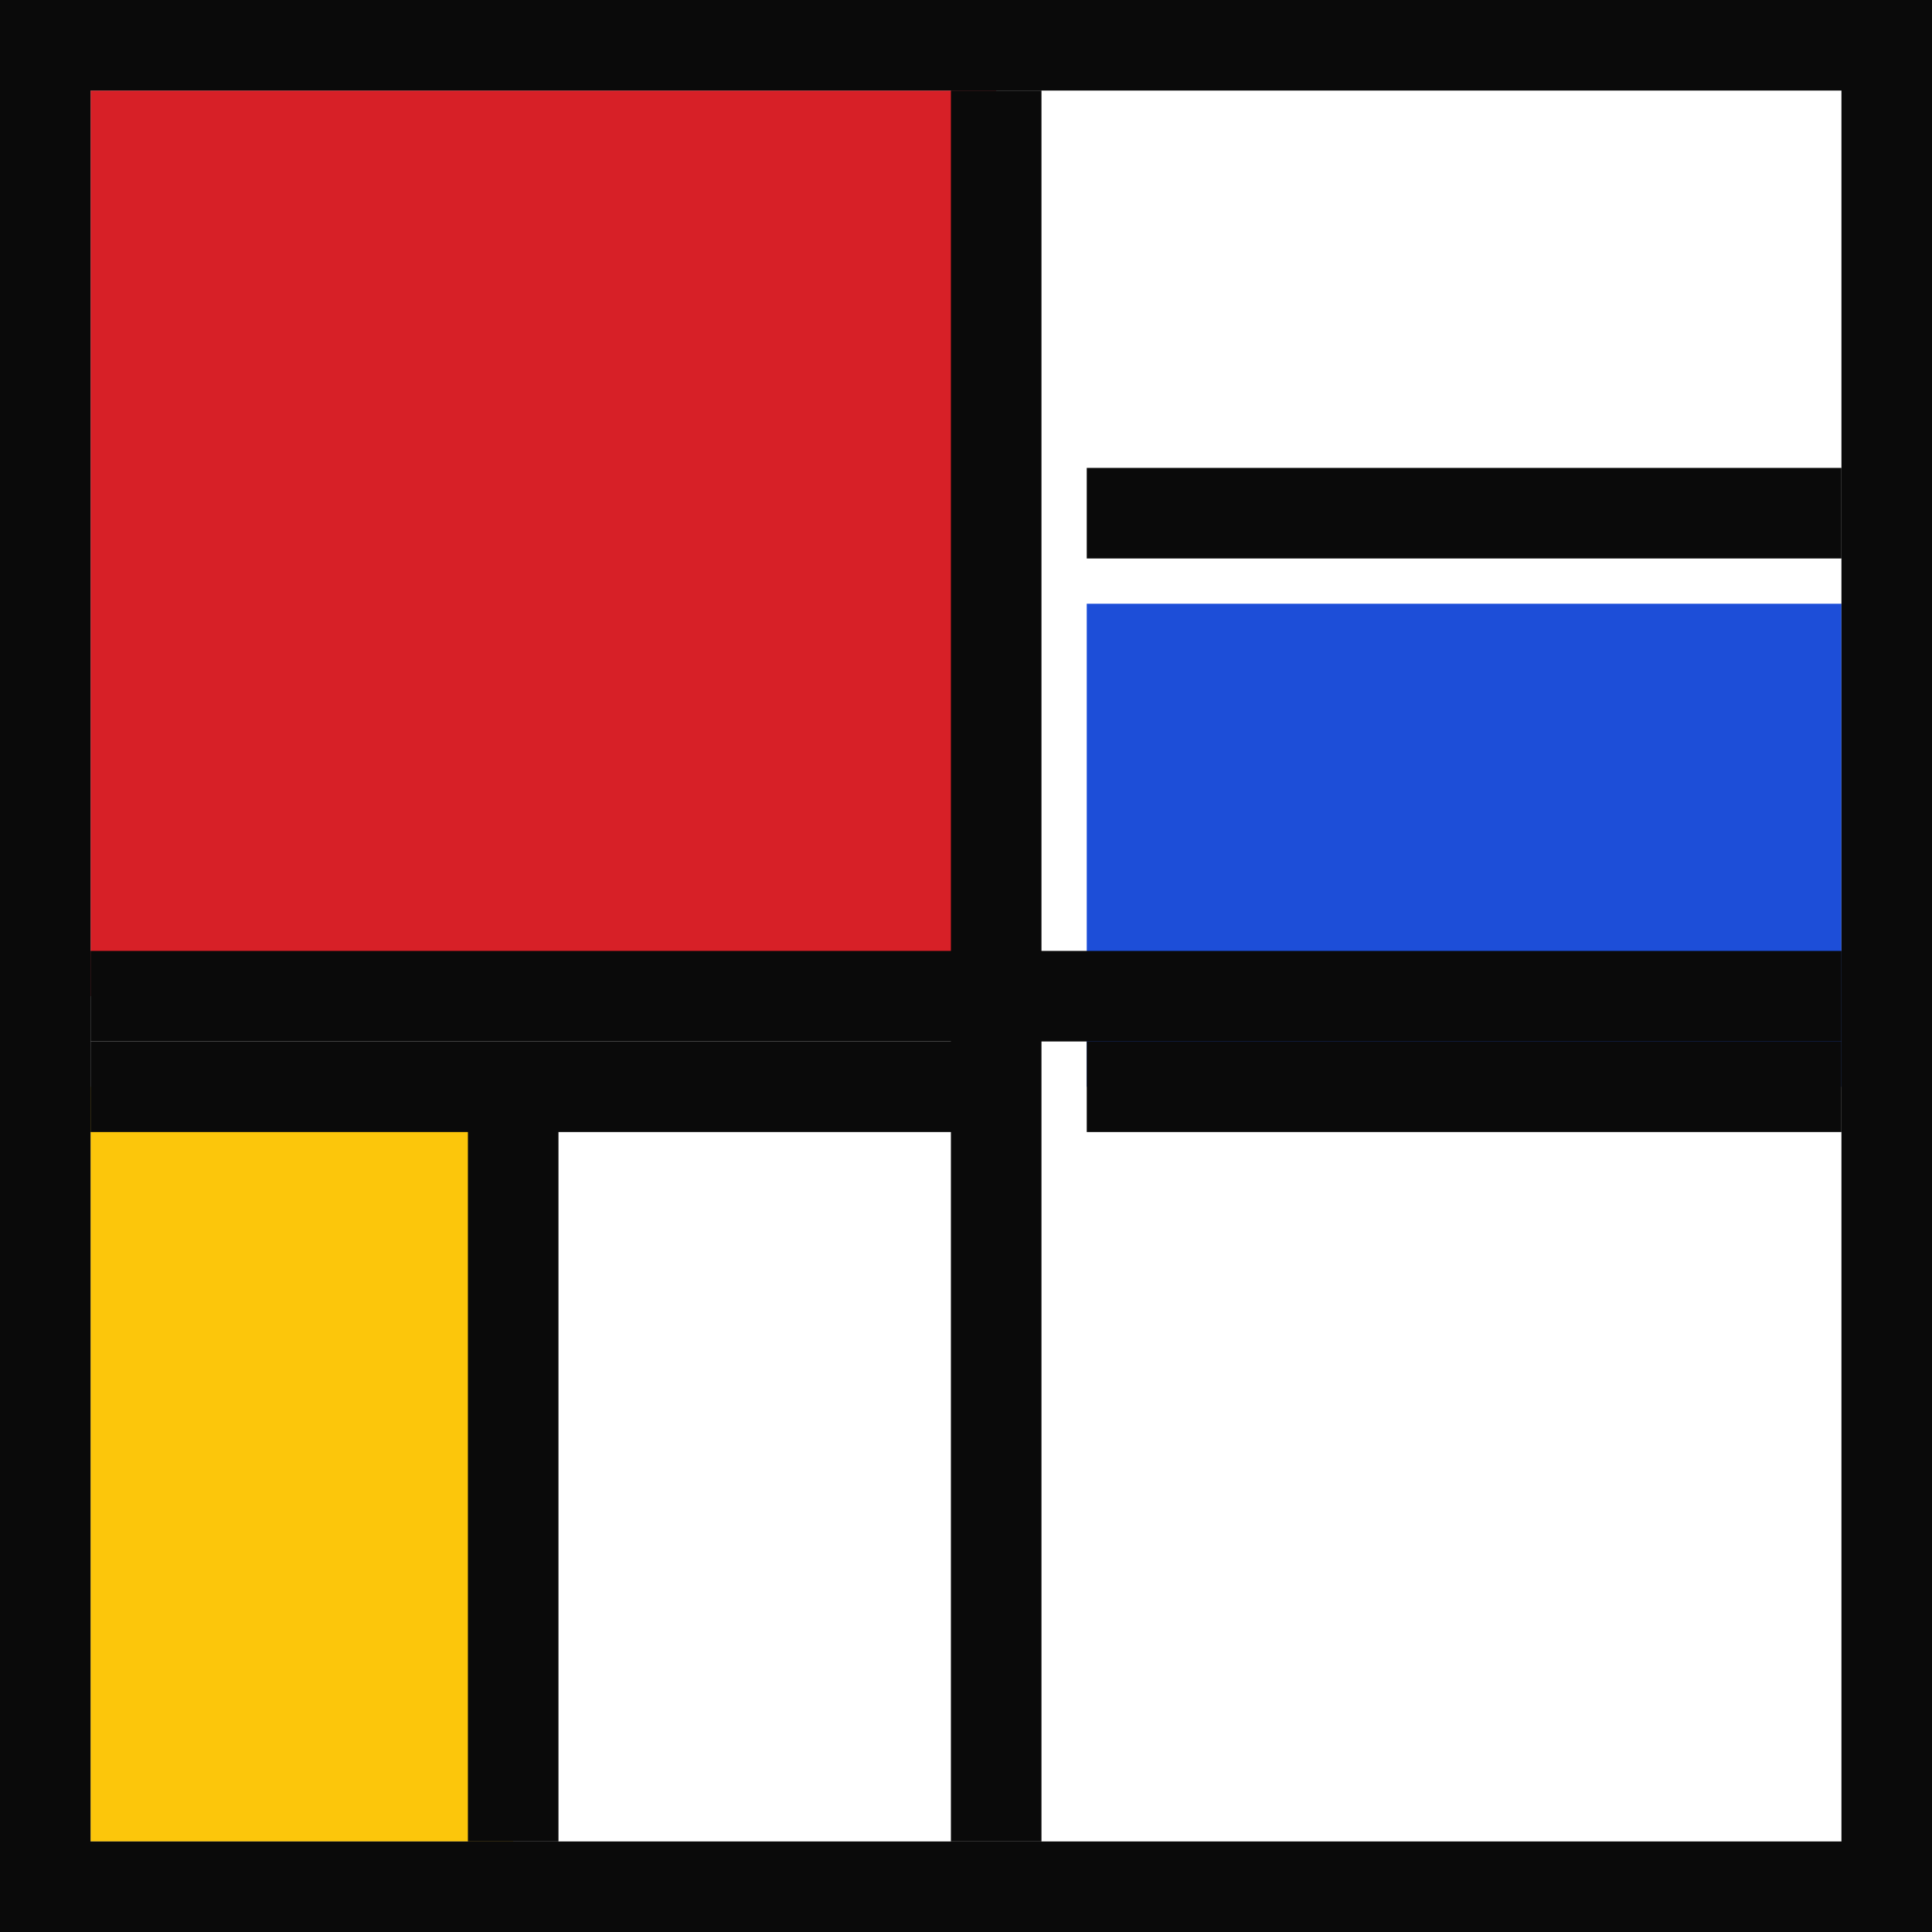
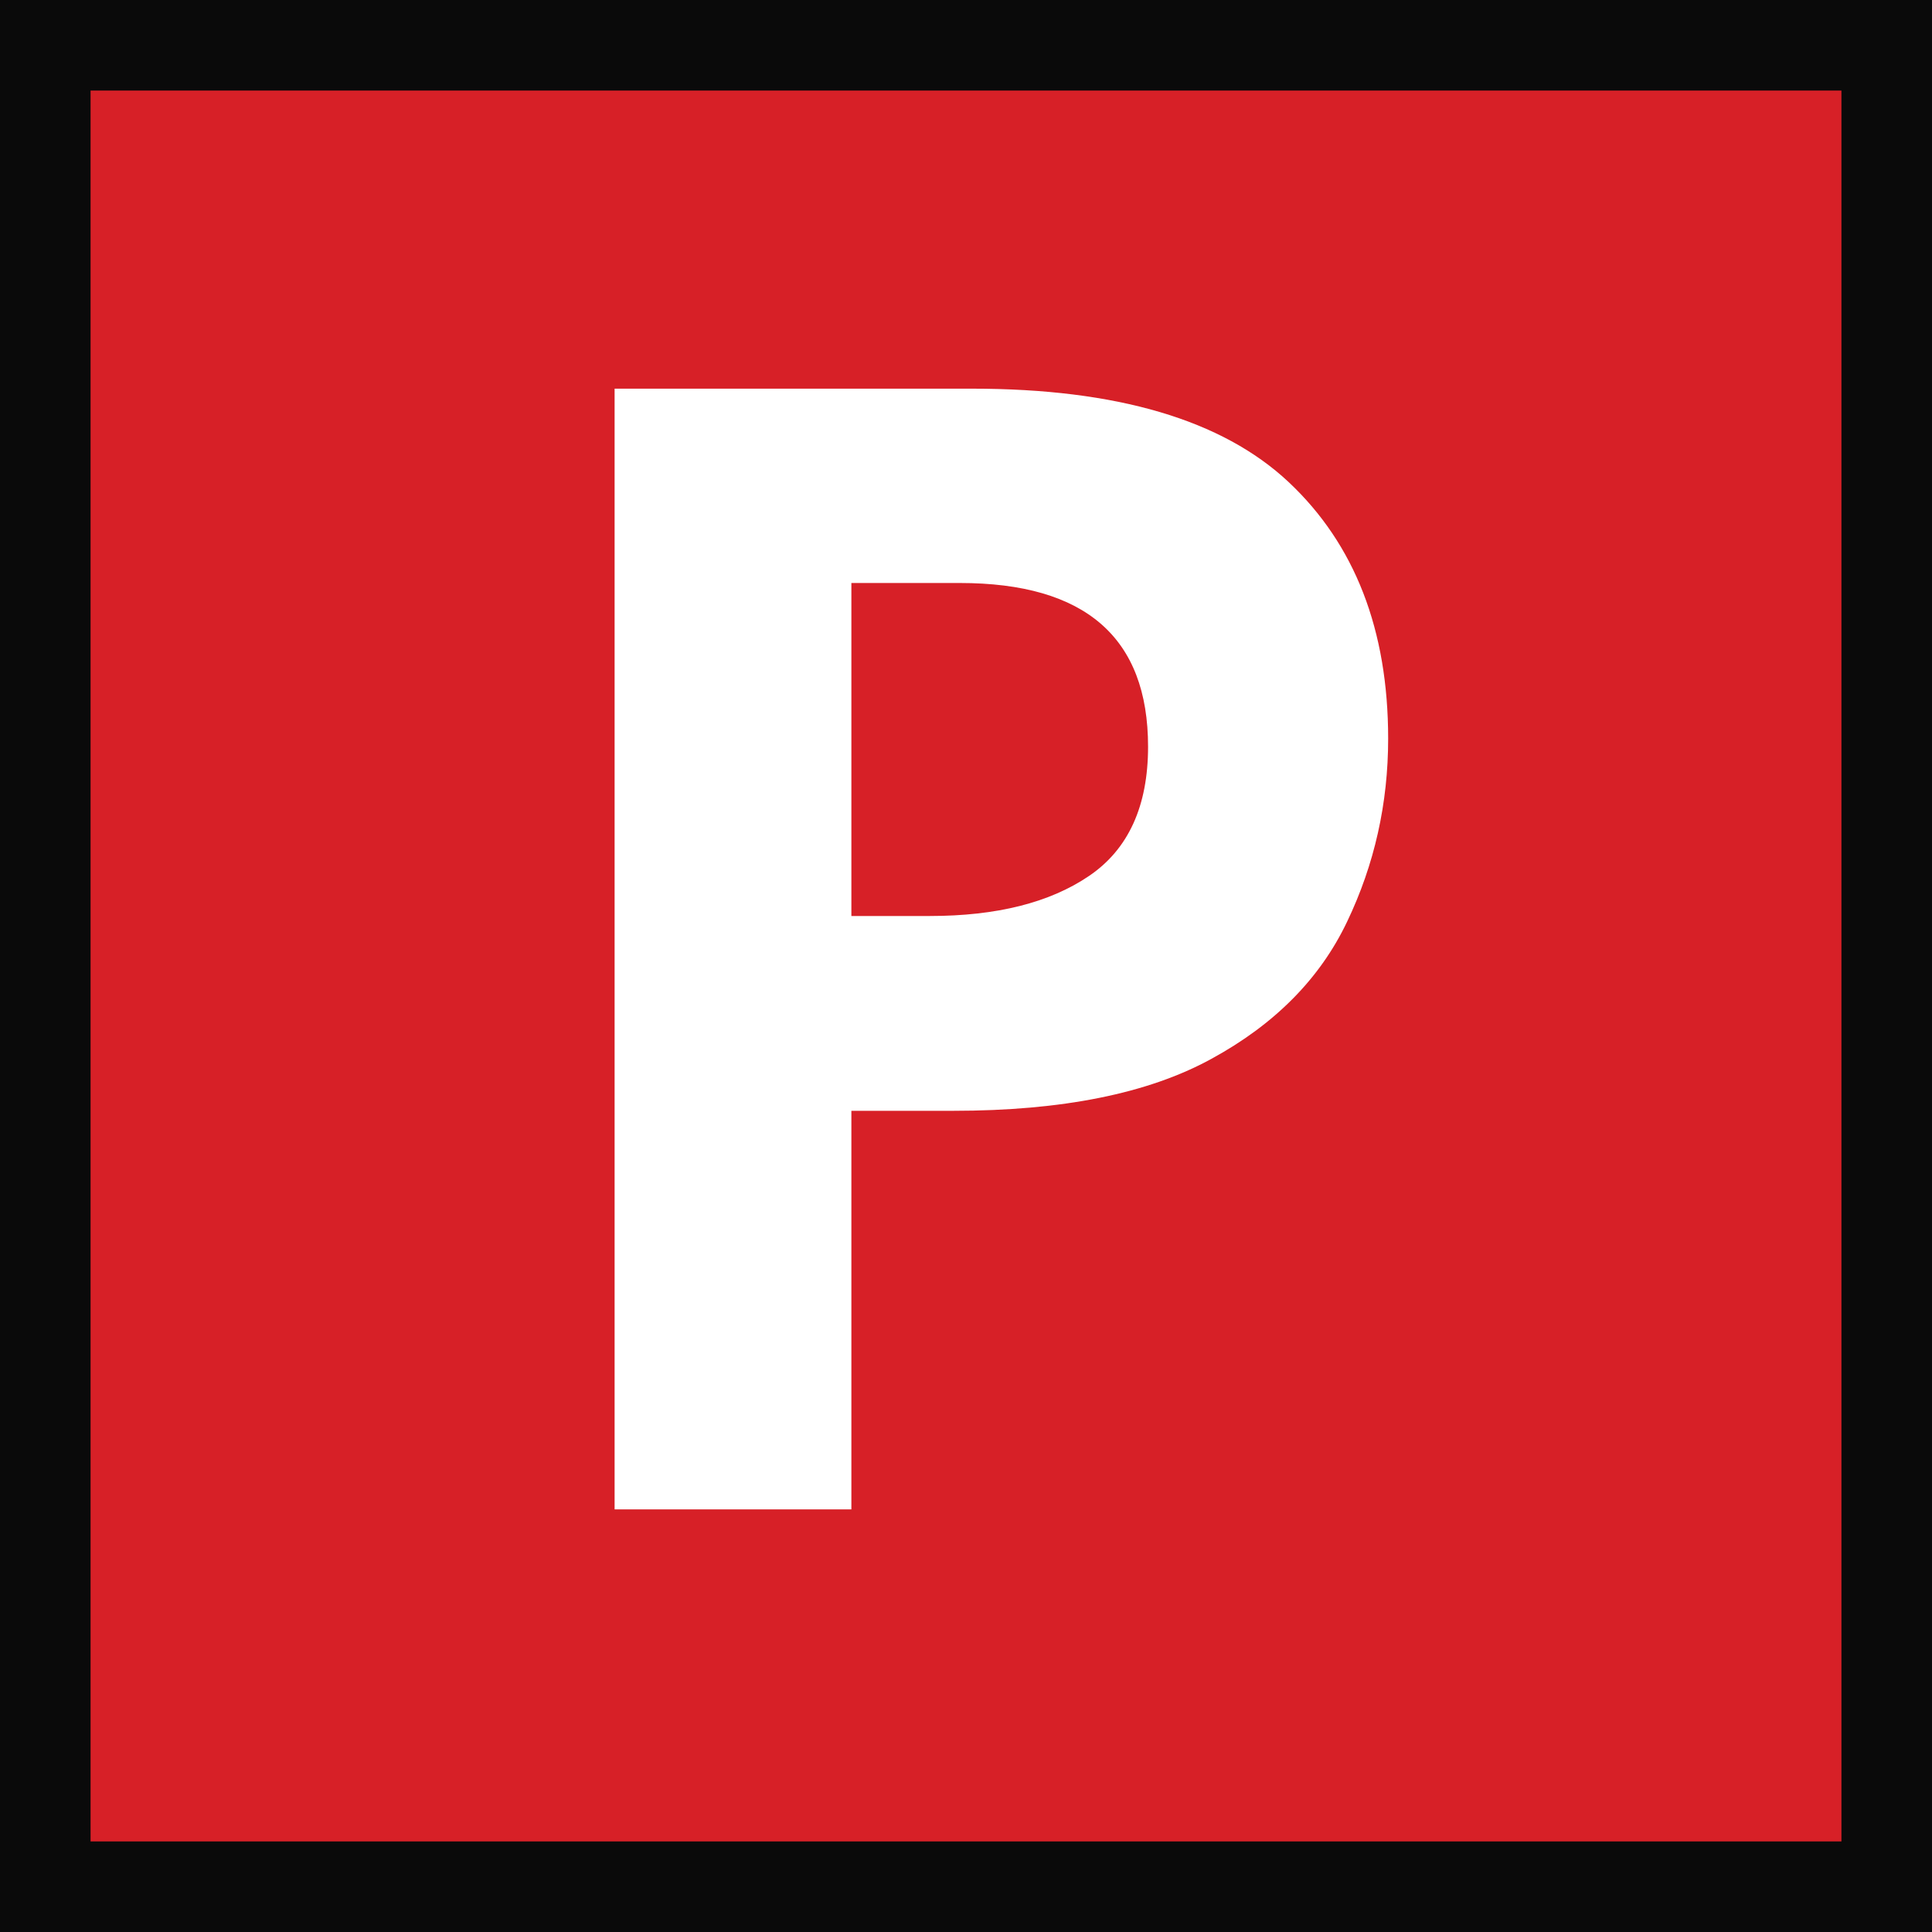
<svg xmlns="http://www.w3.org/2000/svg" viewBox="0 0 64 64">
-   <rect width="64" height="64" fill="#ffffff" />
-   <rect x="3" y="3" width="30" height="30" fill="#d72027" />
-   <rect x="3" y="36" width="14" height="25" fill="#fcc60b" />
-   <rect x="20" y="36" width="13" height="25" fill="#ffffff" />
-   <rect x="36" y="3" width="25" height="14" fill="#ffffff" />
-   <rect x="36" y="20" width="25" height="16" fill="#1d4ed8" />
-   <rect x="36" y="39" width="25" height="22" fill="#ffffff" />
-   <line x1="3" y1="33" x2="61" y2="33" stroke="#0a0a0a" stroke-width="3" />
-   <line x1="33" y1="3" x2="33" y2="61" stroke="#0a0a0a" stroke-width="3" />
-   <line x1="3" y1="36" x2="33" y2="36" stroke="#0a0a0a" stroke-width="3" />
-   <line x1="17" y1="36" x2="17" y2="61" stroke="#0a0a0a" stroke-width="3" />
-   <line x1="36" y1="17" x2="61" y2="17" stroke="#0a0a0a" stroke-width="3" />
-   <line x1="36" y1="36" x2="61" y2="36" stroke="#0a0a0a" stroke-width="3" />
+   <rect width="64" height="64" fill="#d72027" />
  <rect x="1.5" y="1.5" width="61" height="61" fill="none" stroke="#0a0a0a" stroke-width="3" />
+   <text x="32" y="50" font-size="52" fill="#ffffff" font-family="'Archivo Black', 'Arial Black', sans-serif" font-weight="900" text-anchor="middle">P</text>
</svg>
